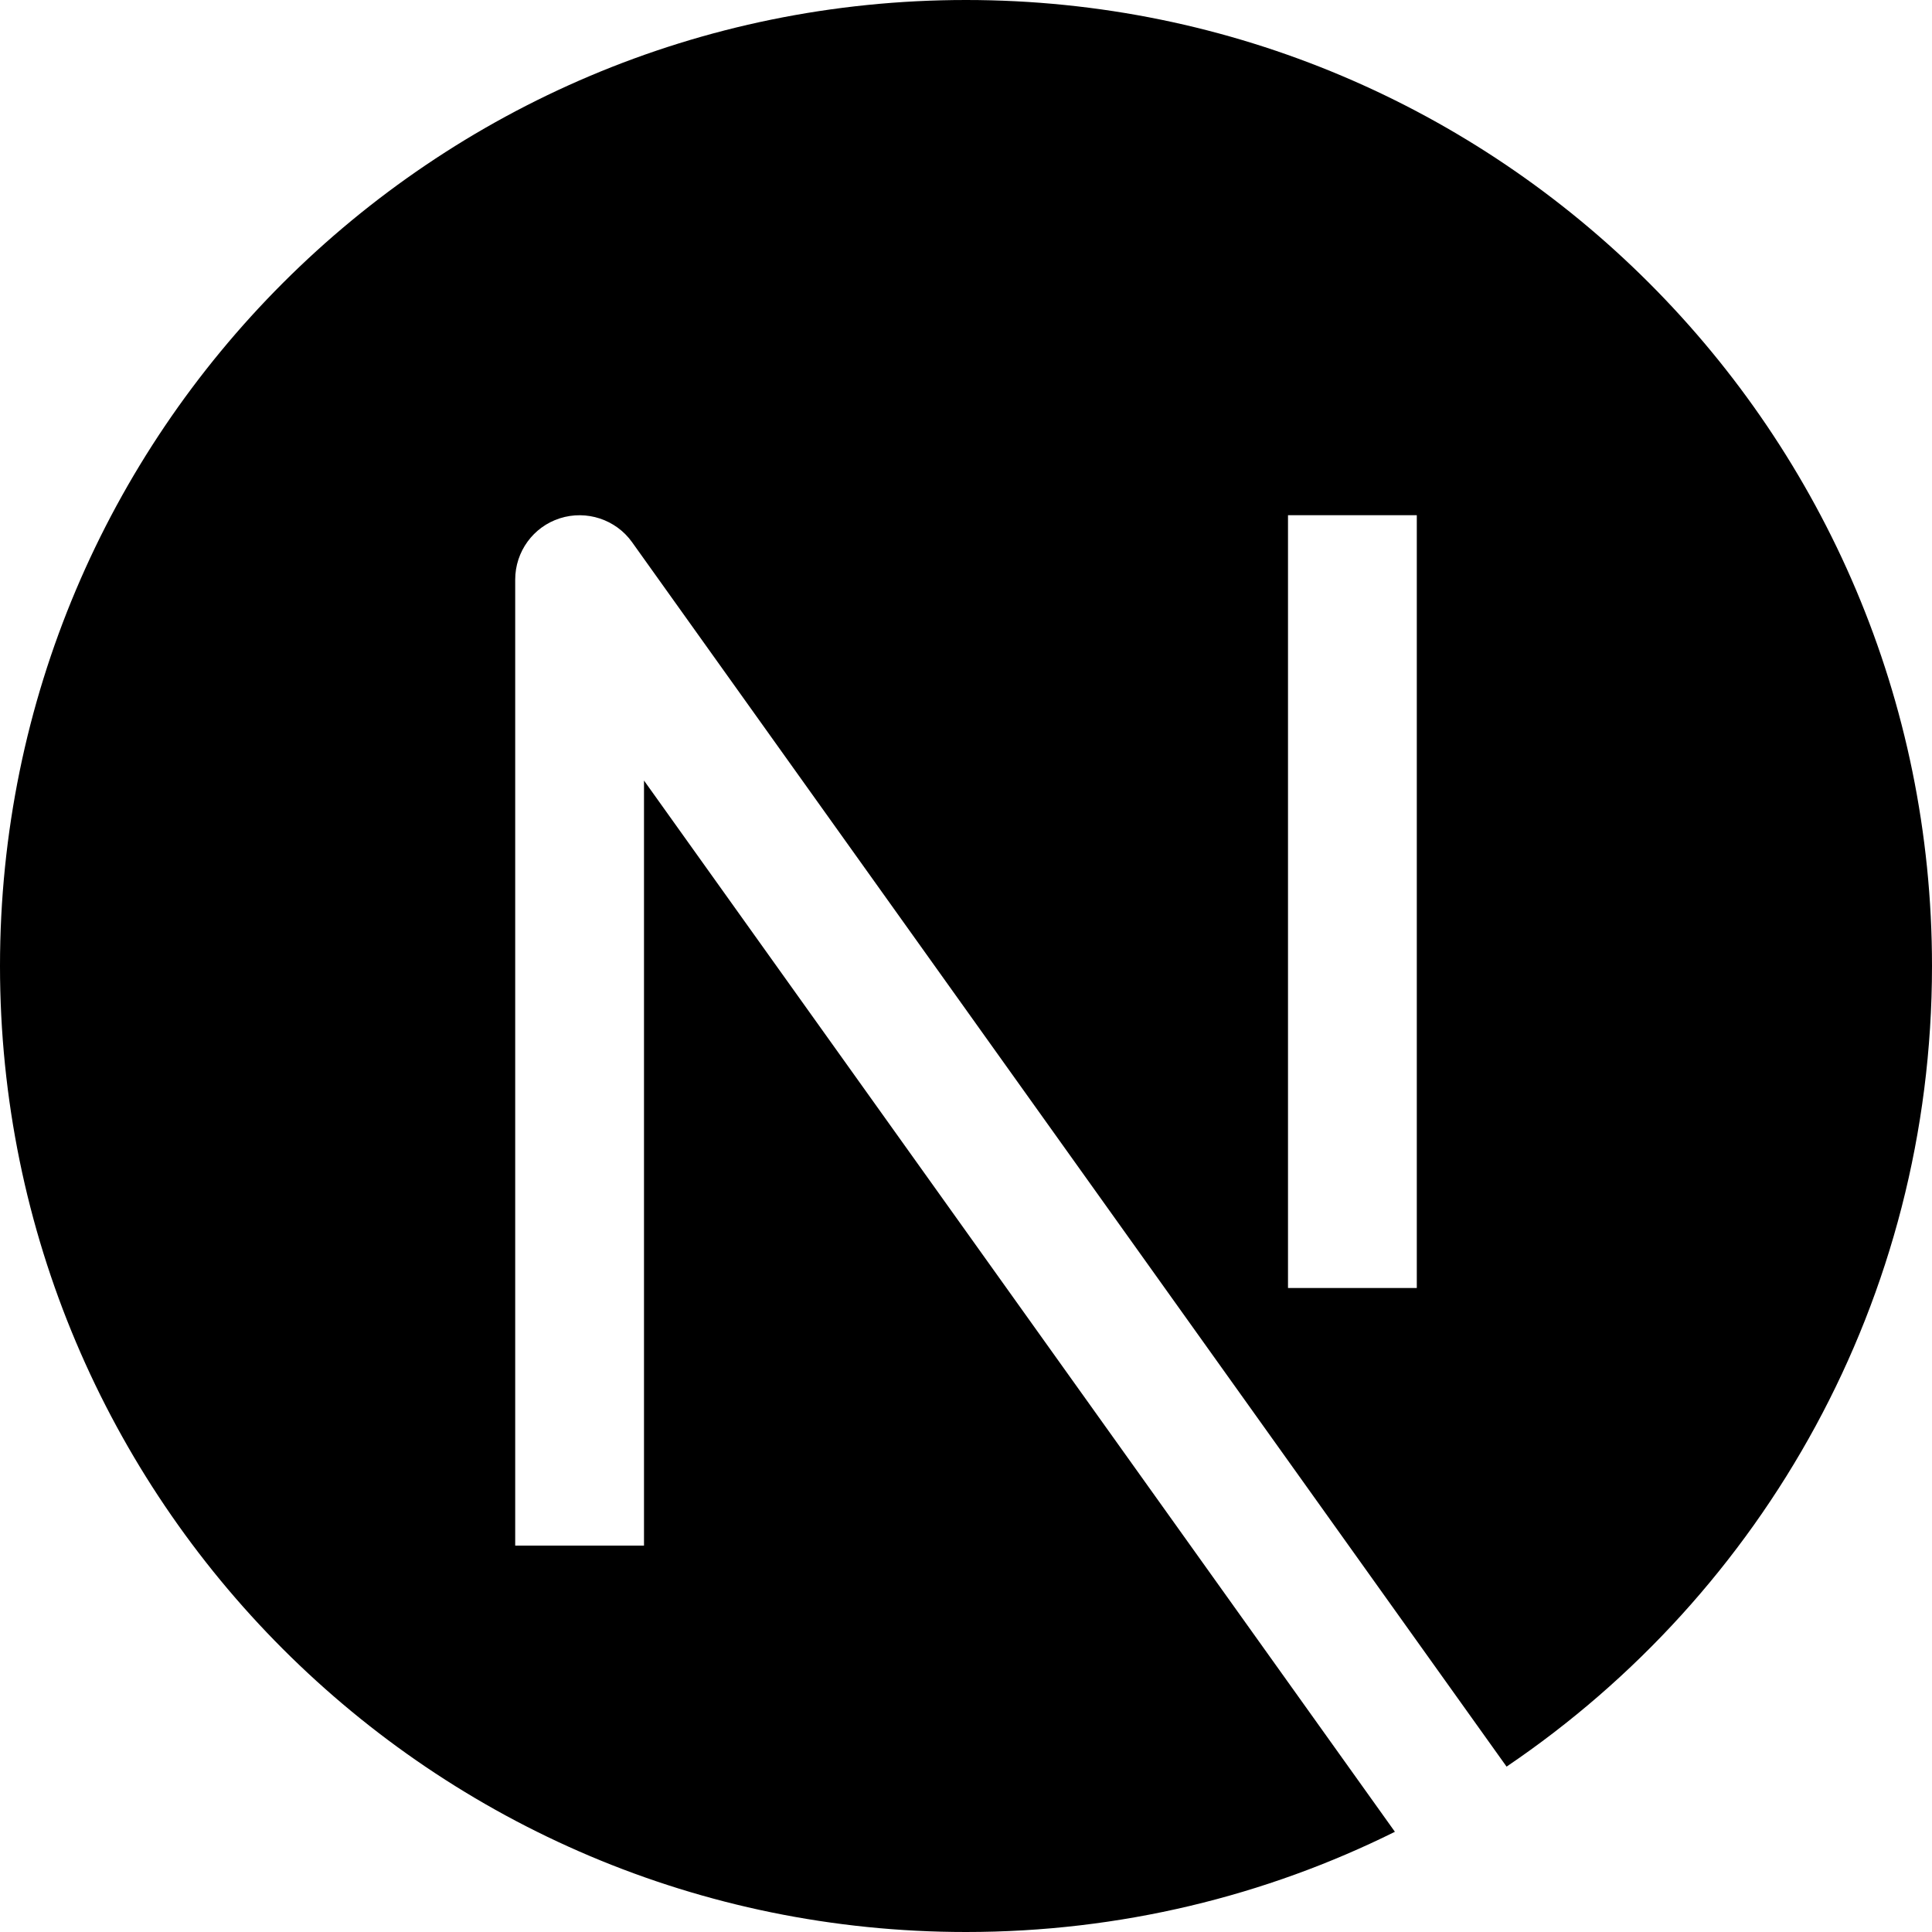
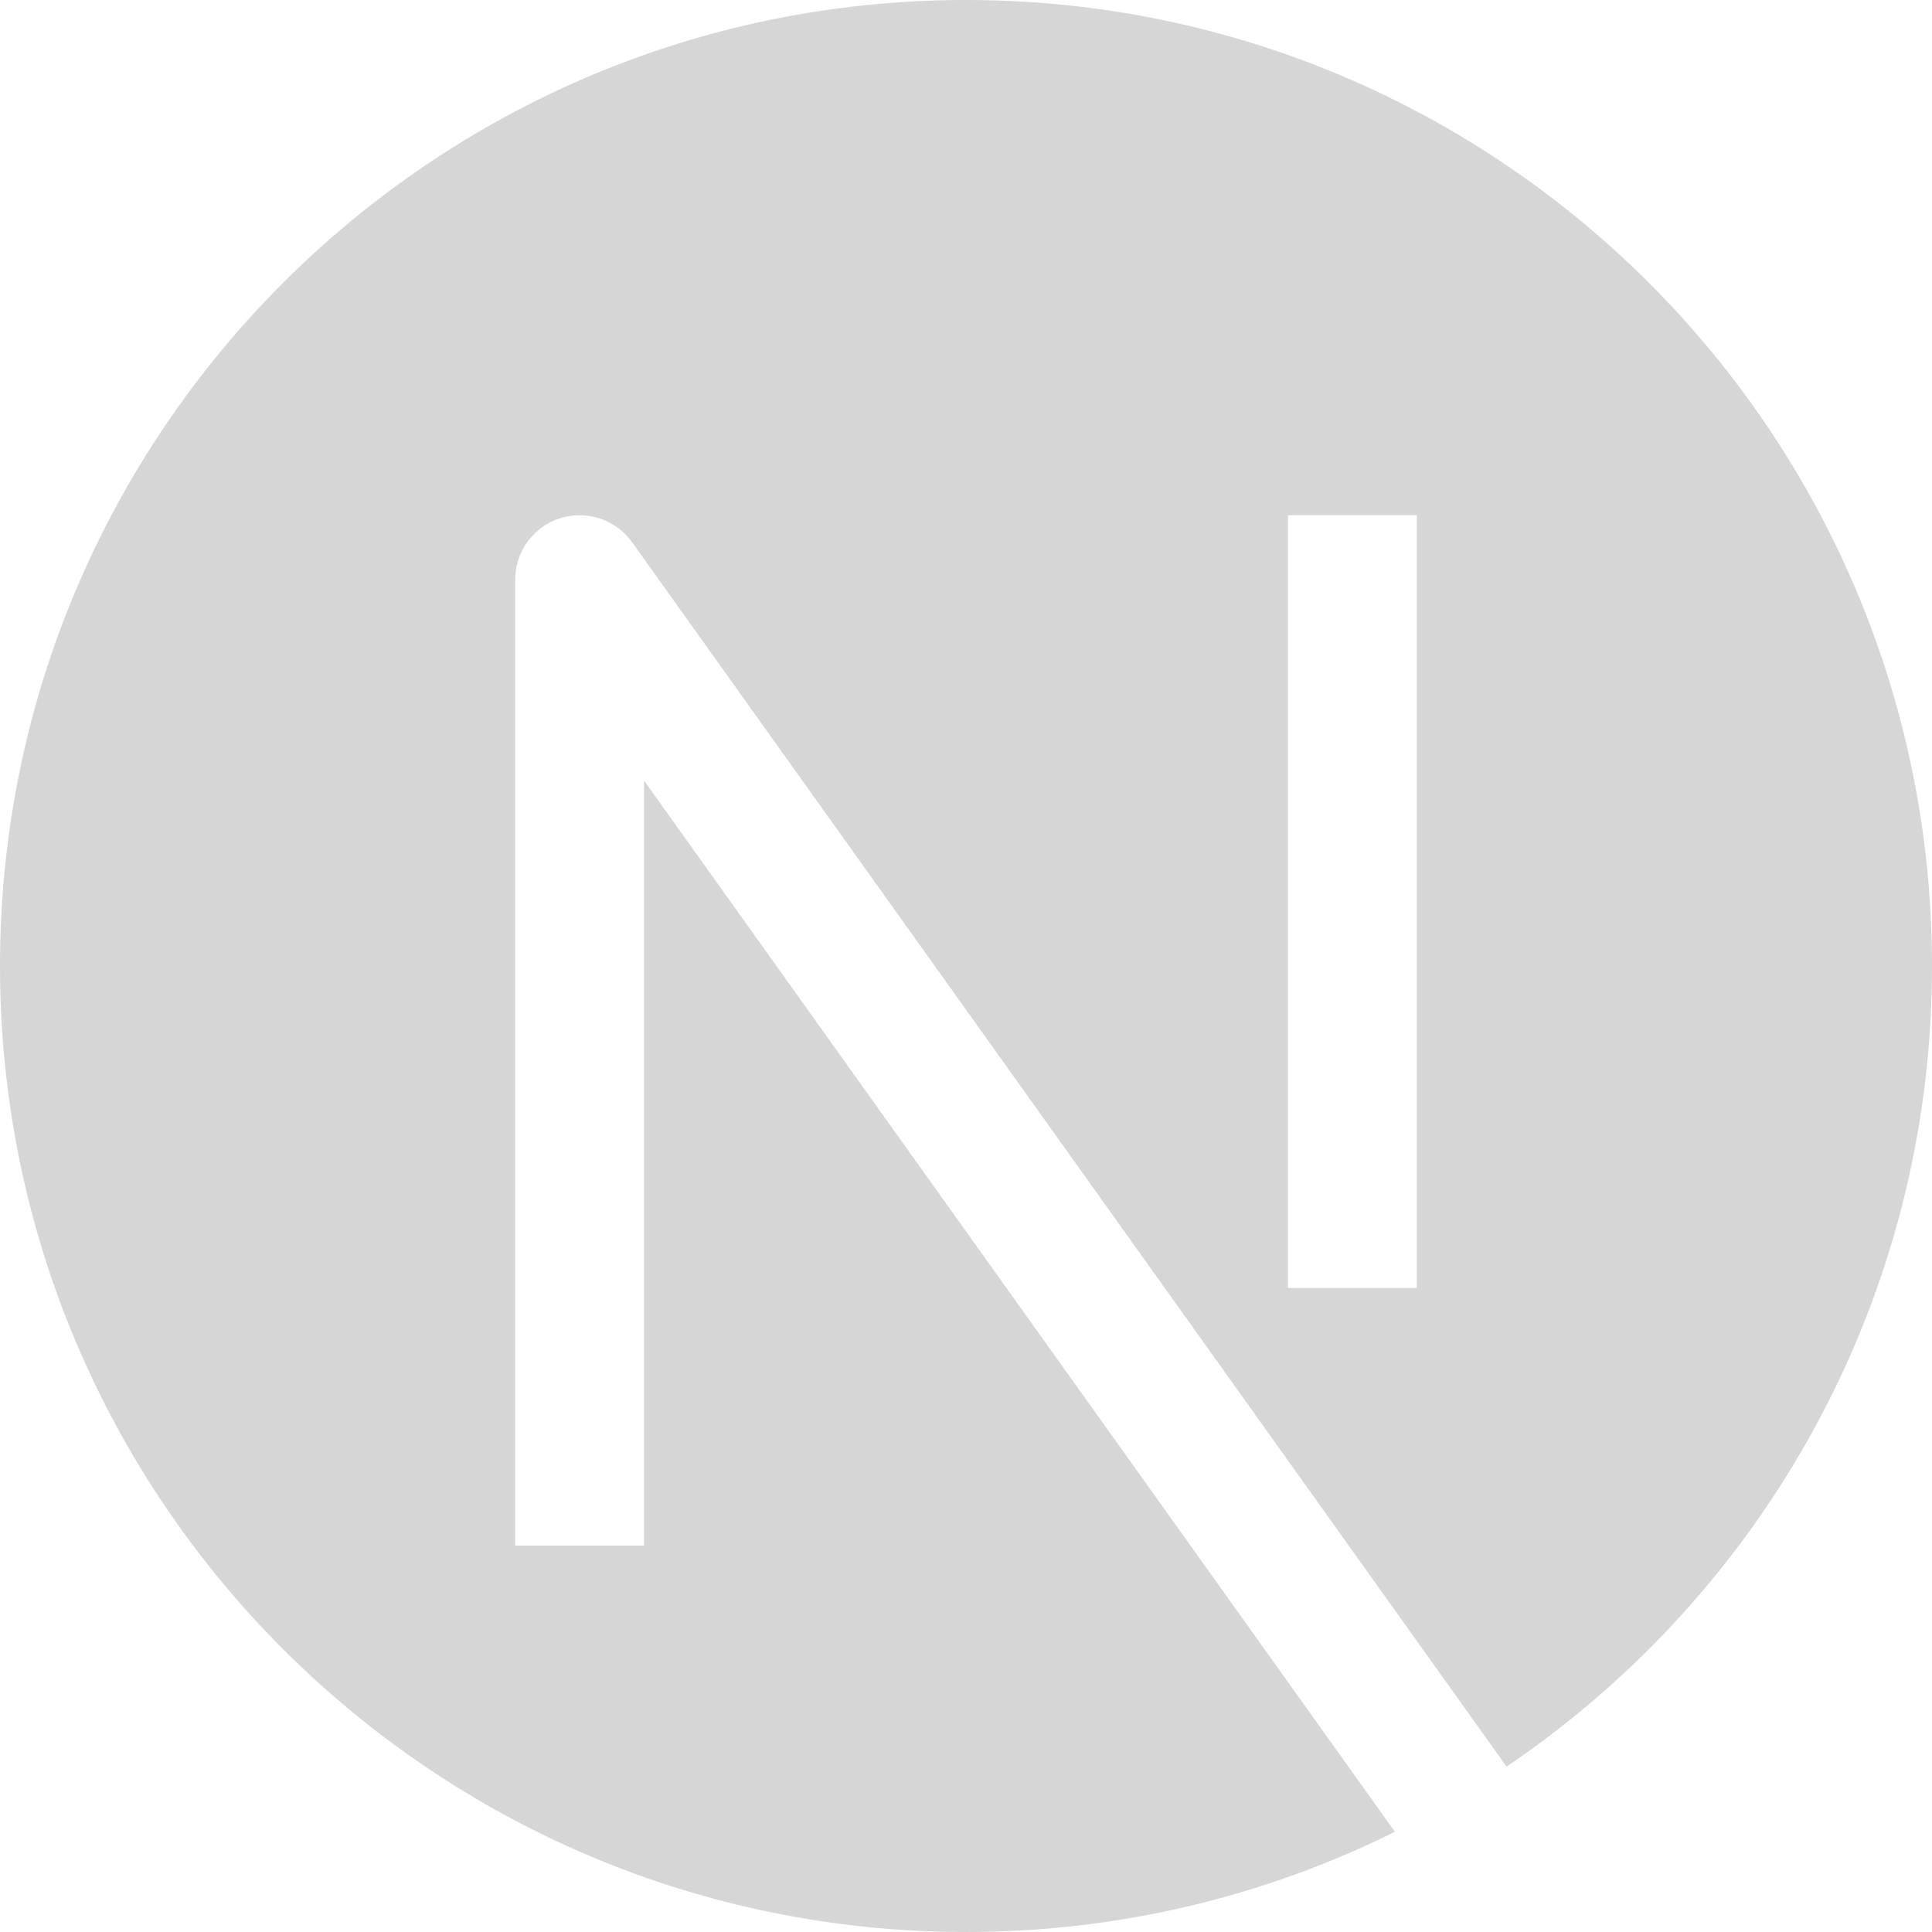
- <svg xmlns="http://www.w3.org/2000/svg" fill="none" height="15" viewBox="0 0 15 15" width="15">
-   <path clip-rule="evenodd" d="M0 7.5C0 3.358 3.358 0 7.5 0C11.642 0 15 3.358 15 7.5C15 10.087 13.69 12.368 11.697 13.716L4.907 4.209C4.781 4.033 4.554 3.958 4.347 4.024C4.14 4.09 4 4.283 4 4.5V12H5V6.06L10.83 14.222C9.827 14.72 8.696 15 7.5 15C3.358 15 0 11.642 0 7.5ZM10 10V4H11V10H10Z" fill="black" fill-rule="evenodd" />
+ <svg xmlns="http://www.w3.org/2000/svg" fill="#ccc" height="15" viewBox="0 0 15 15" width="15">
+   <path clip-rule="evenodd" d="M0 7.5C0 3.358 3.358 0 7.5 0C11.642 0 15 3.358 15 7.5C15 10.087 13.69 12.368 11.697 13.716L4.907 4.209C4.781 4.033 4.554 3.958 4.347 4.024C4.14 4.09 4 4.283 4 4.5V12H5V6.06L10.83 14.222C9.827 14.72 8.696 15 7.5 15C3.358 15 0 11.642 0 7.5ZM10 10V4H11V10H10Z" fill="#cccc" fill-rule="evenodd" />
</svg>
